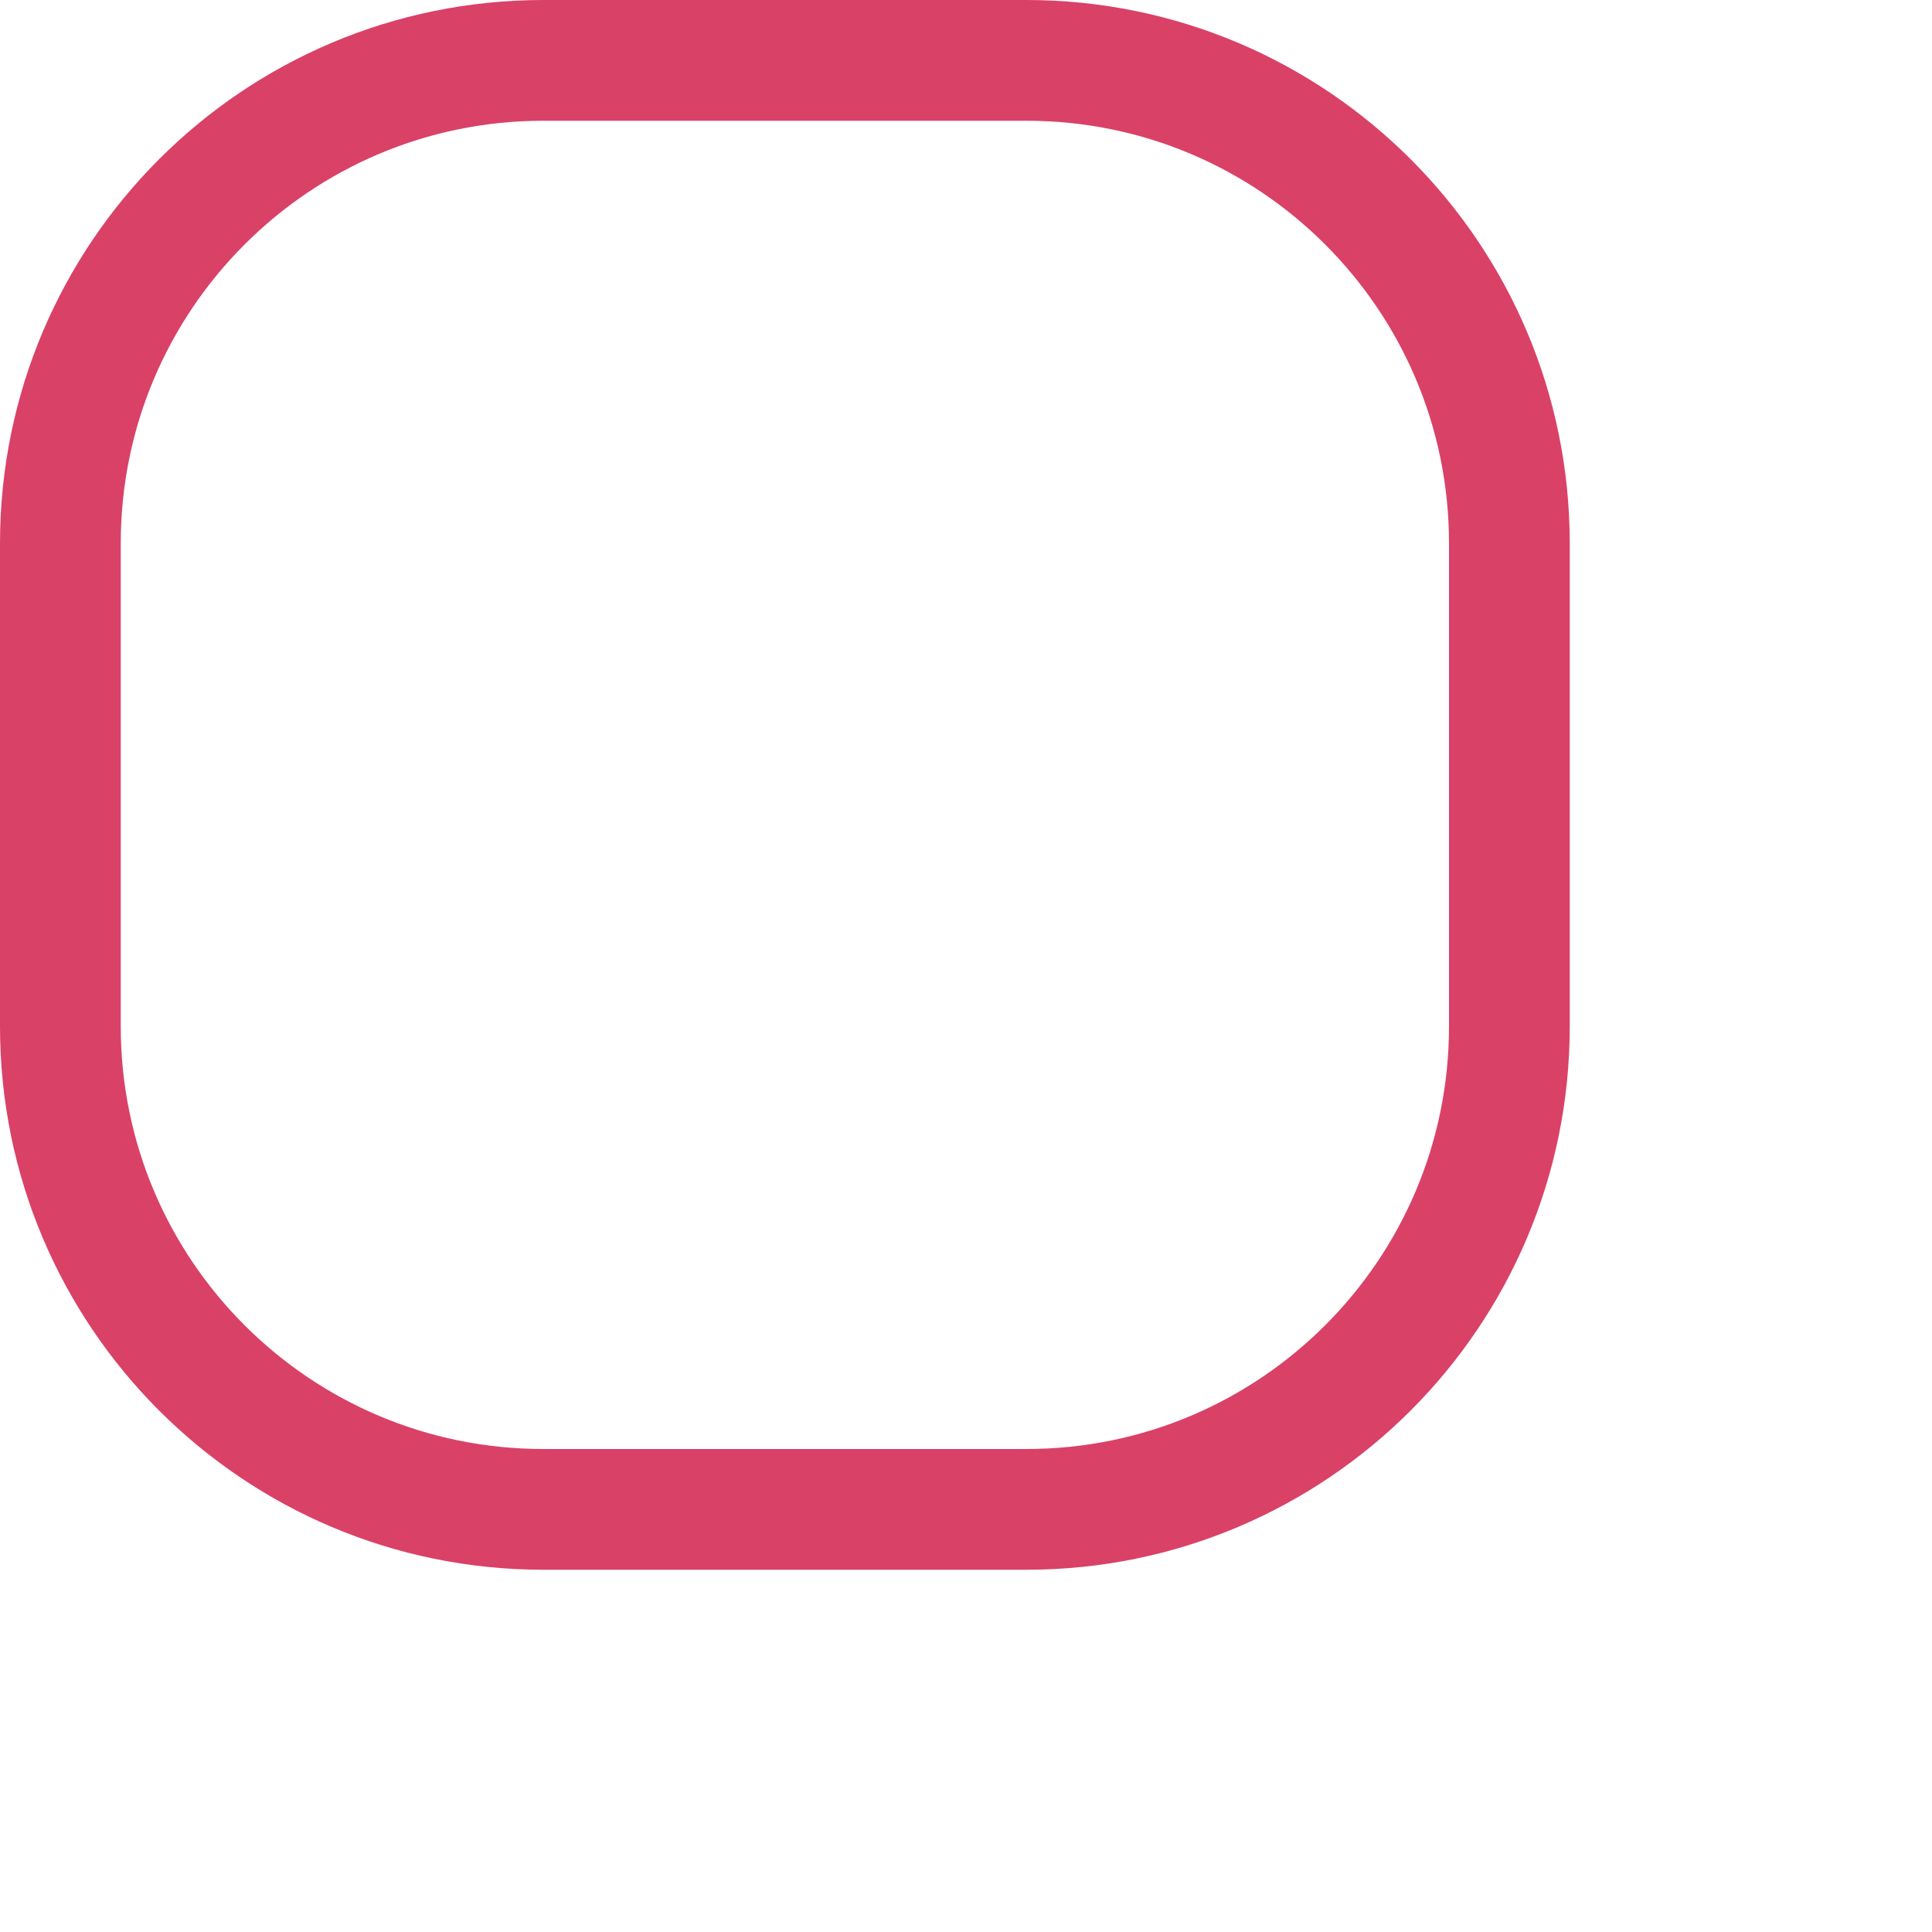
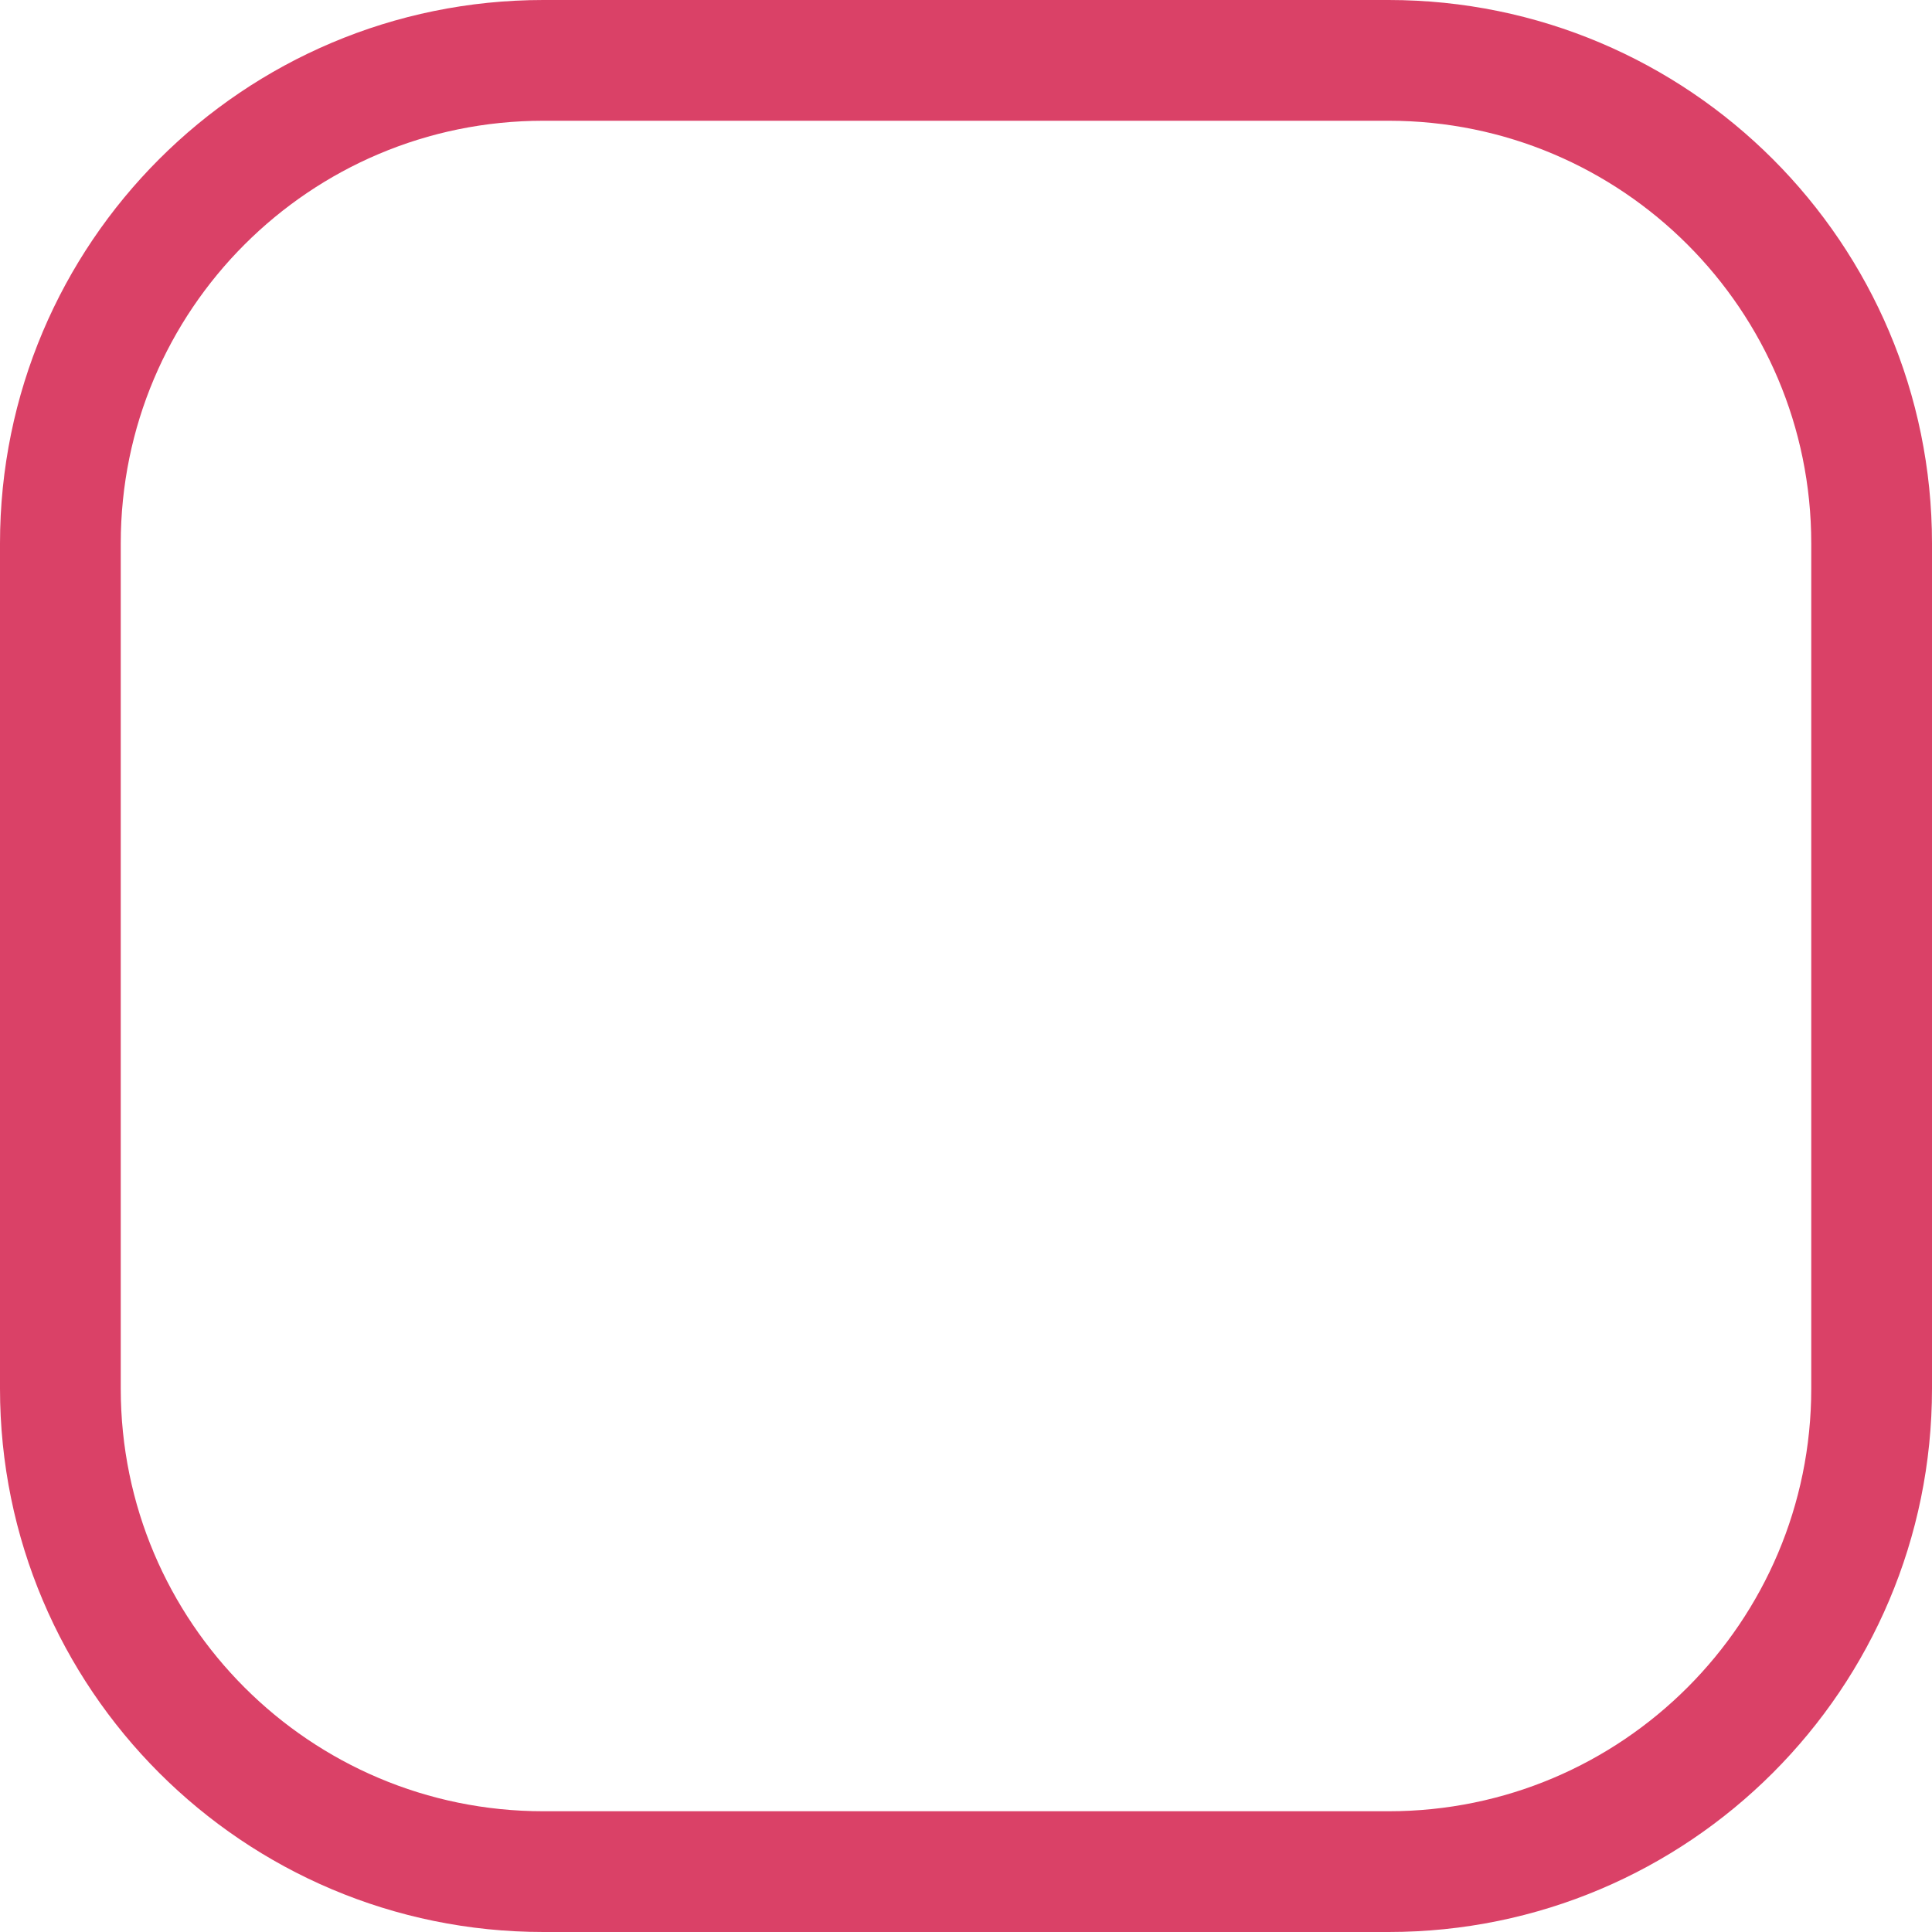
<svg xmlns="http://www.w3.org/2000/svg" width="16px" height="16px" viewBox="0 0 16 16" version="1.1">
  <g id="Page-1" stroke="none" stroke-width="1" fill="none" fill-rule="evenodd">
    <g id="Rectangle-2" stroke="#DA4167">
-       <rect id="Rectangle" x="0.5" y="0.5" width="12" height="12" rx="4" />
+       <rect id="Rectangle" x="0.5" y="0.5" width="15" height="15" rx="4" />
    </g>
  </g>
</svg>
